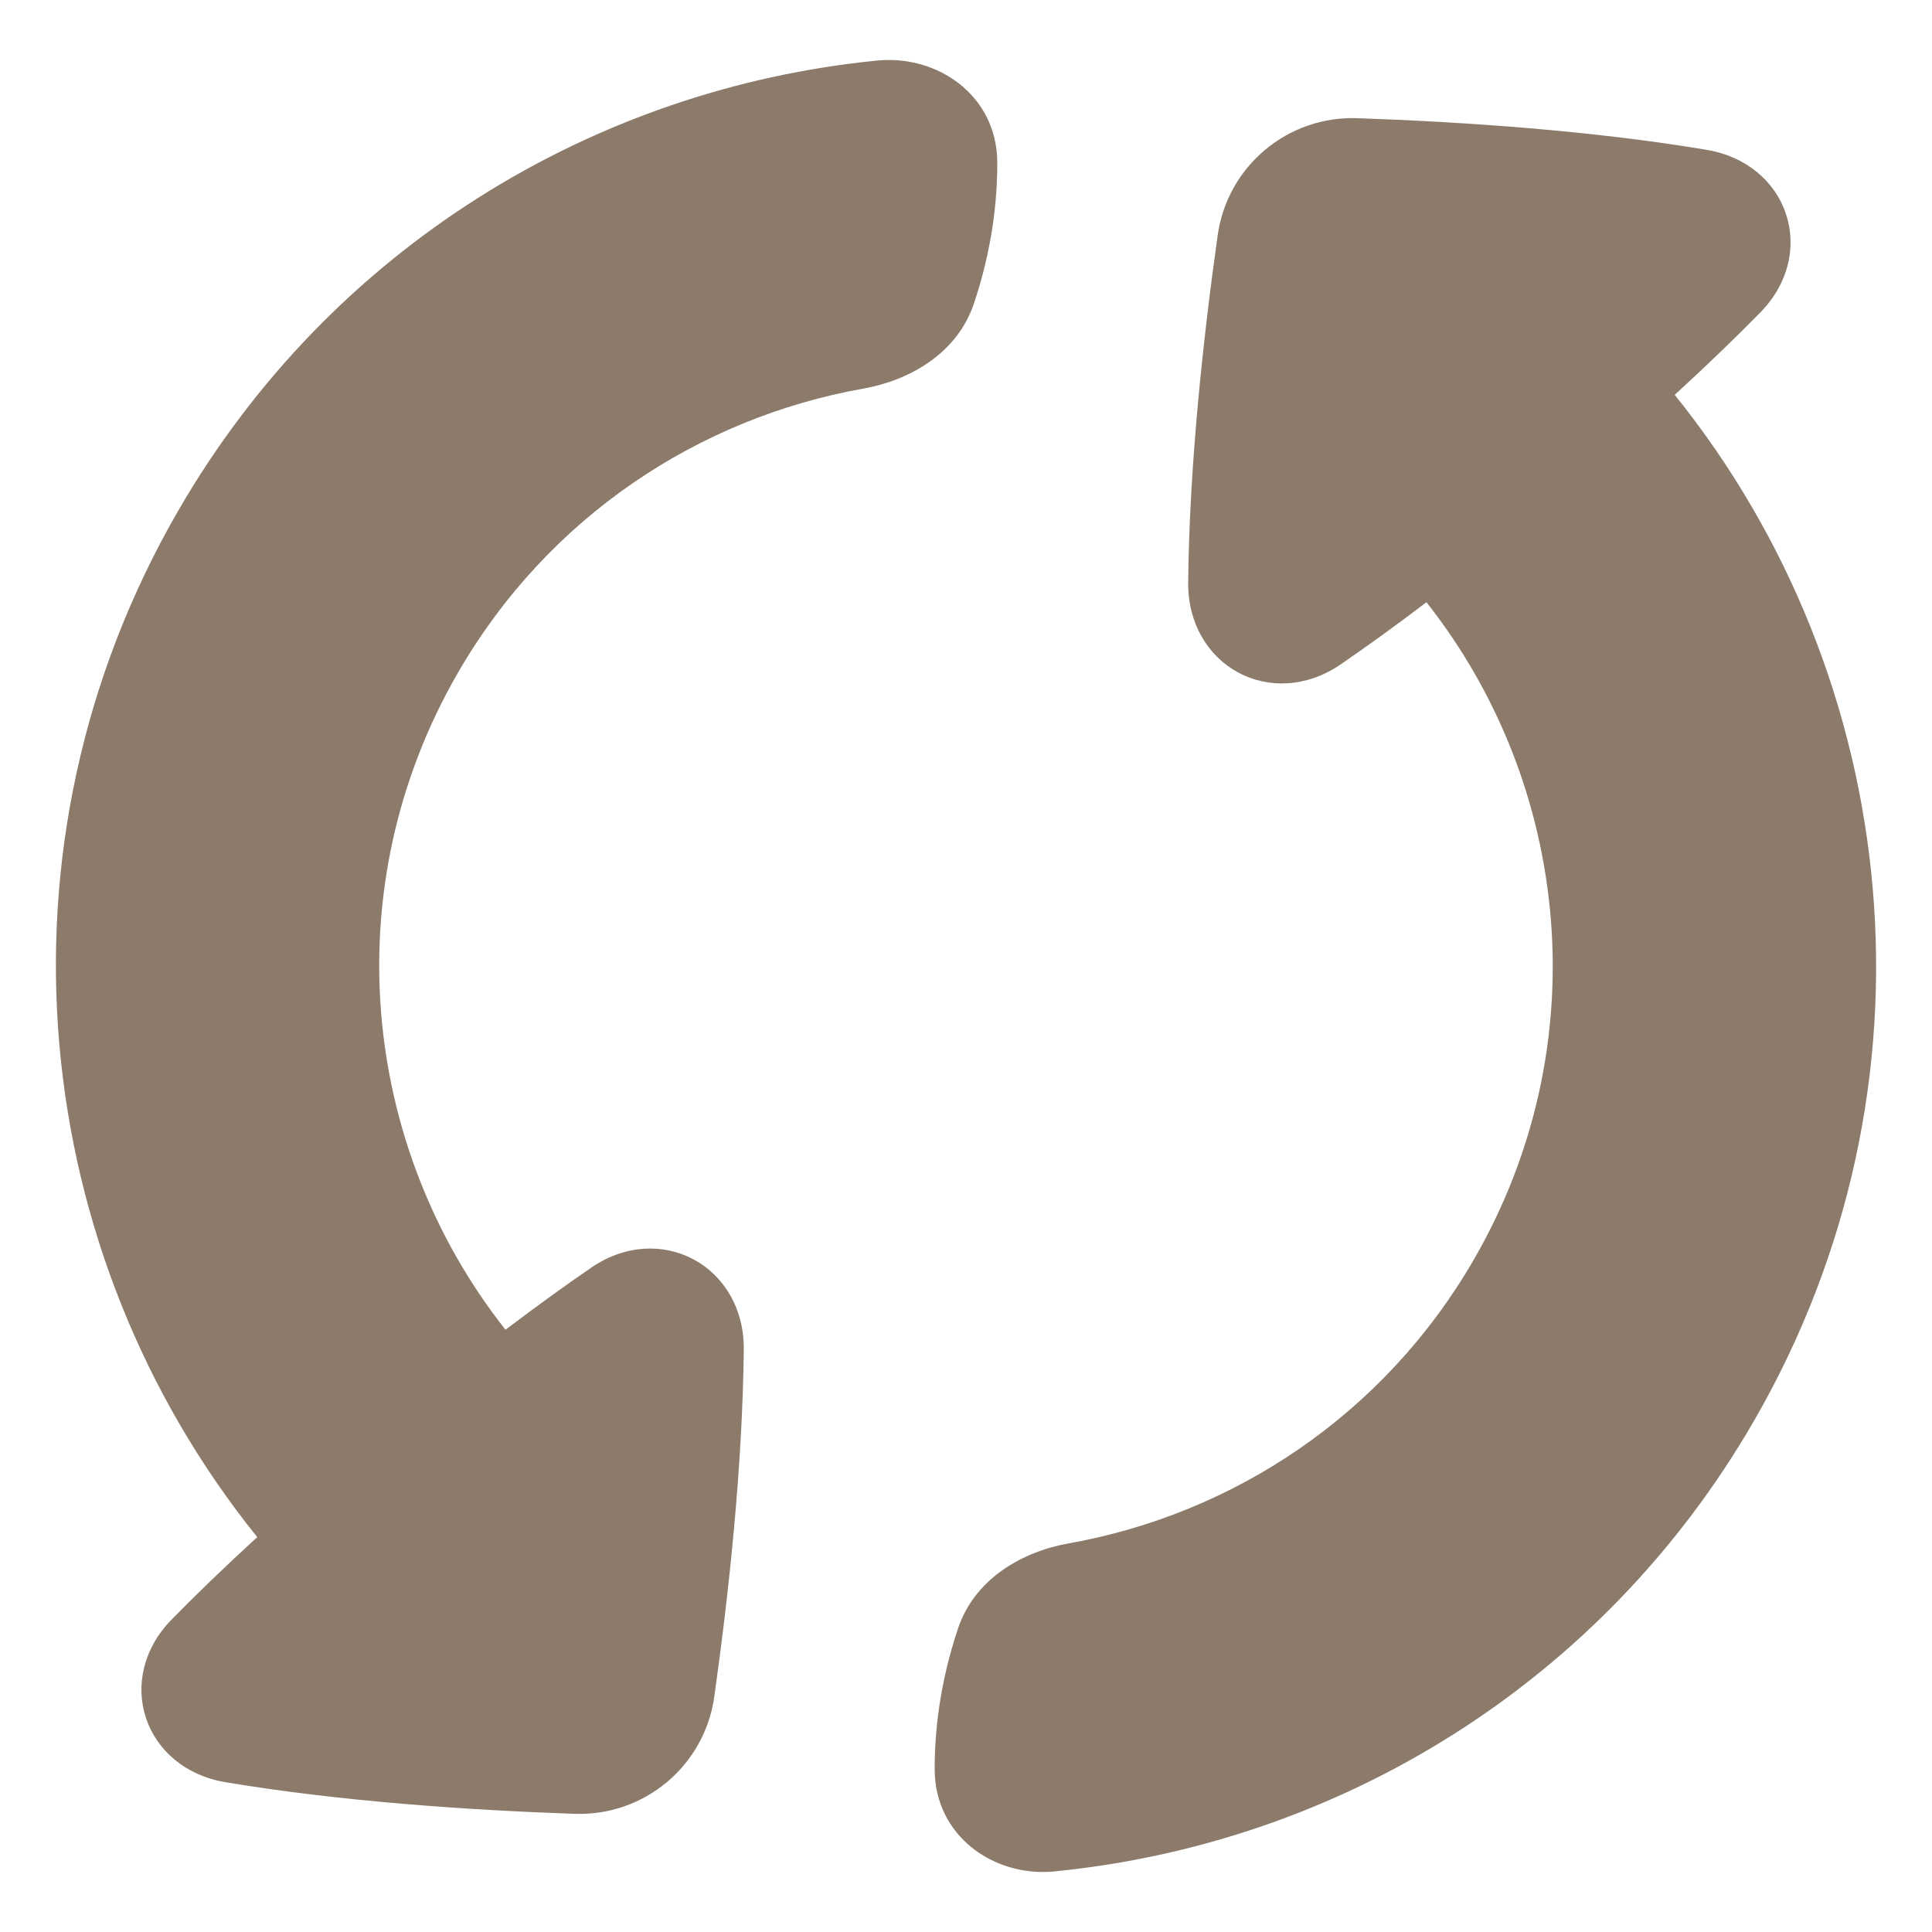
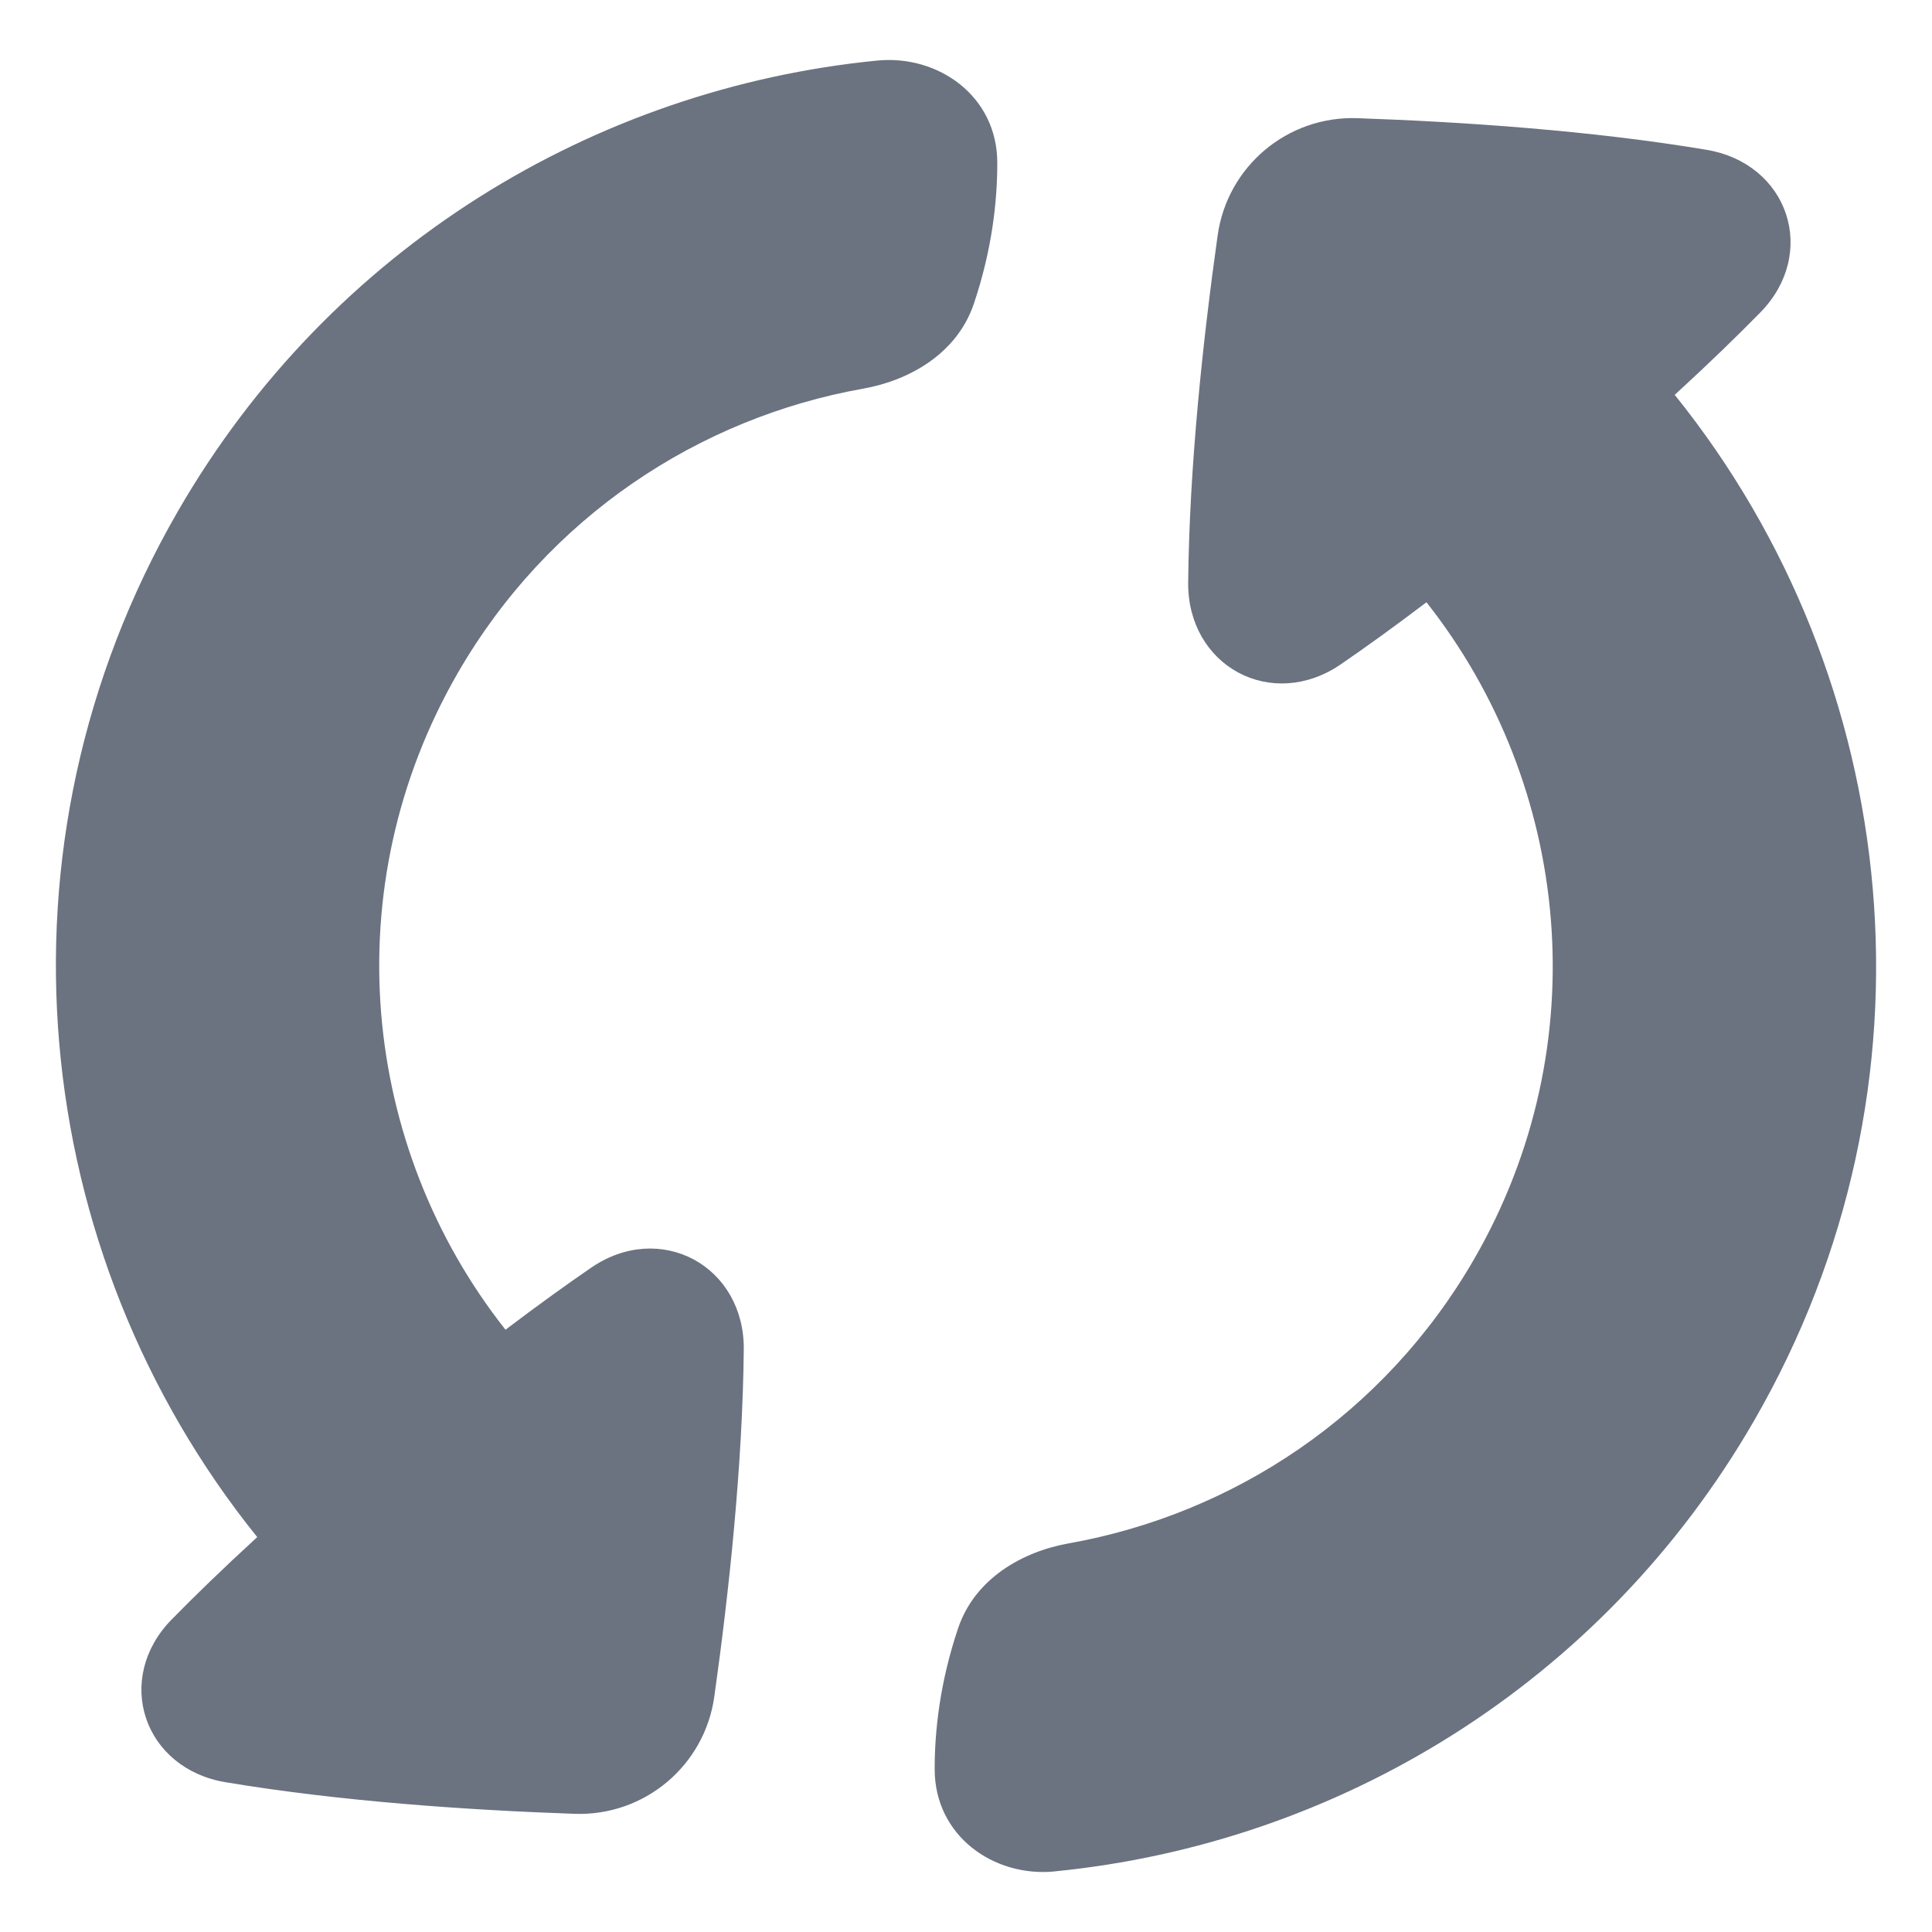
<svg xmlns="http://www.w3.org/2000/svg" fill="none" viewBox="0 0 48 48" id="Synchronize--Streamline-Plump">
  <g id="synchronize--arrows-loading-load-sync-synchronize-arrow-reload">
-     <path id="Union" fill="#8C7B6B" fill-rule="evenodd" d="M21.79 1.505c1.524 -0.151 2.981 0.886 2.987 2.526 0.003 0.96 -0.129 2.168 -0.581 3.513 -0.418 1.241 -1.602 1.907 -2.747 2.111 -4.087 0.727 -7.835 3.186 -10.073 7.061 -3.072 5.321 -2.407 11.775 1.183 16.321 0.814 -0.617 1.523 -1.127 2.132 -1.544 0.835 -0.573 1.79 -0.608 2.546 -0.201 0.754 0.407 1.252 1.225 1.242 2.234 -0.029 2.88 -0.367 6.027 -0.732 8.625 -0.241 1.719 -1.736 2.973 -3.471 2.913 -2.64 -0.092 -5.825 -0.308 -8.682 -0.787 -0.984 -0.165 -1.698 -0.787 -1.966 -1.59 -0.269 -0.805 -0.069 -1.729 0.631 -2.445 0.568 -0.58 1.27 -1.263 2.132 -2.053C0.705 31.13 -0.384 21.023 4.421 12.7 8.208 6.14 14.788 2.197 21.79 1.505Zm4.419 44.99c-1.524 0.151 -2.981 -0.886 -2.987 -2.526 -0.003 -0.96 0.129 -2.168 0.581 -3.513 0.418 -1.241 1.602 -1.907 2.747 -2.111 4.087 -0.727 7.835 -3.186 10.073 -7.061 3.072 -5.321 2.407 -11.775 -1.183 -16.321 -0.814 0.617 -1.522 1.127 -2.132 1.544 -0.835 0.573 -1.79 0.608 -2.546 0.201 -0.754 -0.407 -1.252 -1.225 -1.242 -2.234 0.028 -2.88 0.367 -6.027 0.732 -8.625 0.241 -1.719 1.736 -2.973 3.471 -2.913 2.64 0.092 5.825 0.308 8.682 0.787 0.984 0.165 1.698 0.787 1.966 1.59 0.269 0.805 0.069 1.729 -0.631 2.444 -0.568 0.58 -1.27 1.263 -2.132 2.053 5.687 7.059 6.777 17.166 1.971 25.488 -3.788 6.56 -10.367 10.503 -17.369 11.195Z" clip-rule="evenodd" stroke-width="1" />
+     <path id="Union" fill="#6B7280" fill-rule="evenodd" d="M21.79 1.505c1.524 -0.151 2.981 0.886 2.987 2.526 0.003 0.96 -0.129 2.168 -0.581 3.513 -0.418 1.241 -1.602 1.907 -2.747 2.111 -4.087 0.727 -7.835 3.186 -10.073 7.061 -3.072 5.321 -2.407 11.775 1.183 16.321 0.814 -0.617 1.523 -1.127 2.132 -1.544 0.835 -0.573 1.79 -0.608 2.546 -0.201 0.754 0.407 1.252 1.225 1.242 2.234 -0.029 2.88 -0.367 6.027 -0.732 8.625 -0.241 1.719 -1.736 2.973 -3.471 2.913 -2.64 -0.092 -5.825 -0.308 -8.682 -0.787 -0.984 -0.165 -1.698 -0.787 -1.966 -1.59 -0.269 -0.805 -0.069 -1.729 0.631 -2.445 0.568 -0.58 1.27 -1.263 2.132 -2.053C0.705 31.13 -0.384 21.023 4.421 12.7 8.208 6.14 14.788 2.197 21.79 1.505Zm4.419 44.99c-1.524 0.151 -2.981 -0.886 -2.987 -2.526 -0.003 -0.96 0.129 -2.168 0.581 -3.513 0.418 -1.241 1.602 -1.907 2.747 -2.111 4.087 -0.727 7.835 -3.186 10.073 -7.061 3.072 -5.321 2.407 -11.775 -1.183 -16.321 -0.814 0.617 -1.522 1.127 -2.132 1.544 -0.835 0.573 -1.79 0.608 -2.546 0.201 -0.754 -0.407 -1.252 -1.225 -1.242 -2.234 0.028 -2.88 0.367 -6.027 0.732 -8.625 0.241 -1.719 1.736 -2.973 3.471 -2.913 2.64 0.092 5.825 0.308 8.682 0.787 0.984 0.165 1.698 0.787 1.966 1.59 0.269 0.805 0.069 1.729 -0.631 2.444 -0.568 0.58 -1.27 1.263 -2.132 2.053 5.687 7.059 6.777 17.166 1.971 25.488 -3.788 6.56 -10.367 10.503 -17.369 11.195Z" clip-rule="evenodd" stroke-width="1" />
  </g>
</svg>
